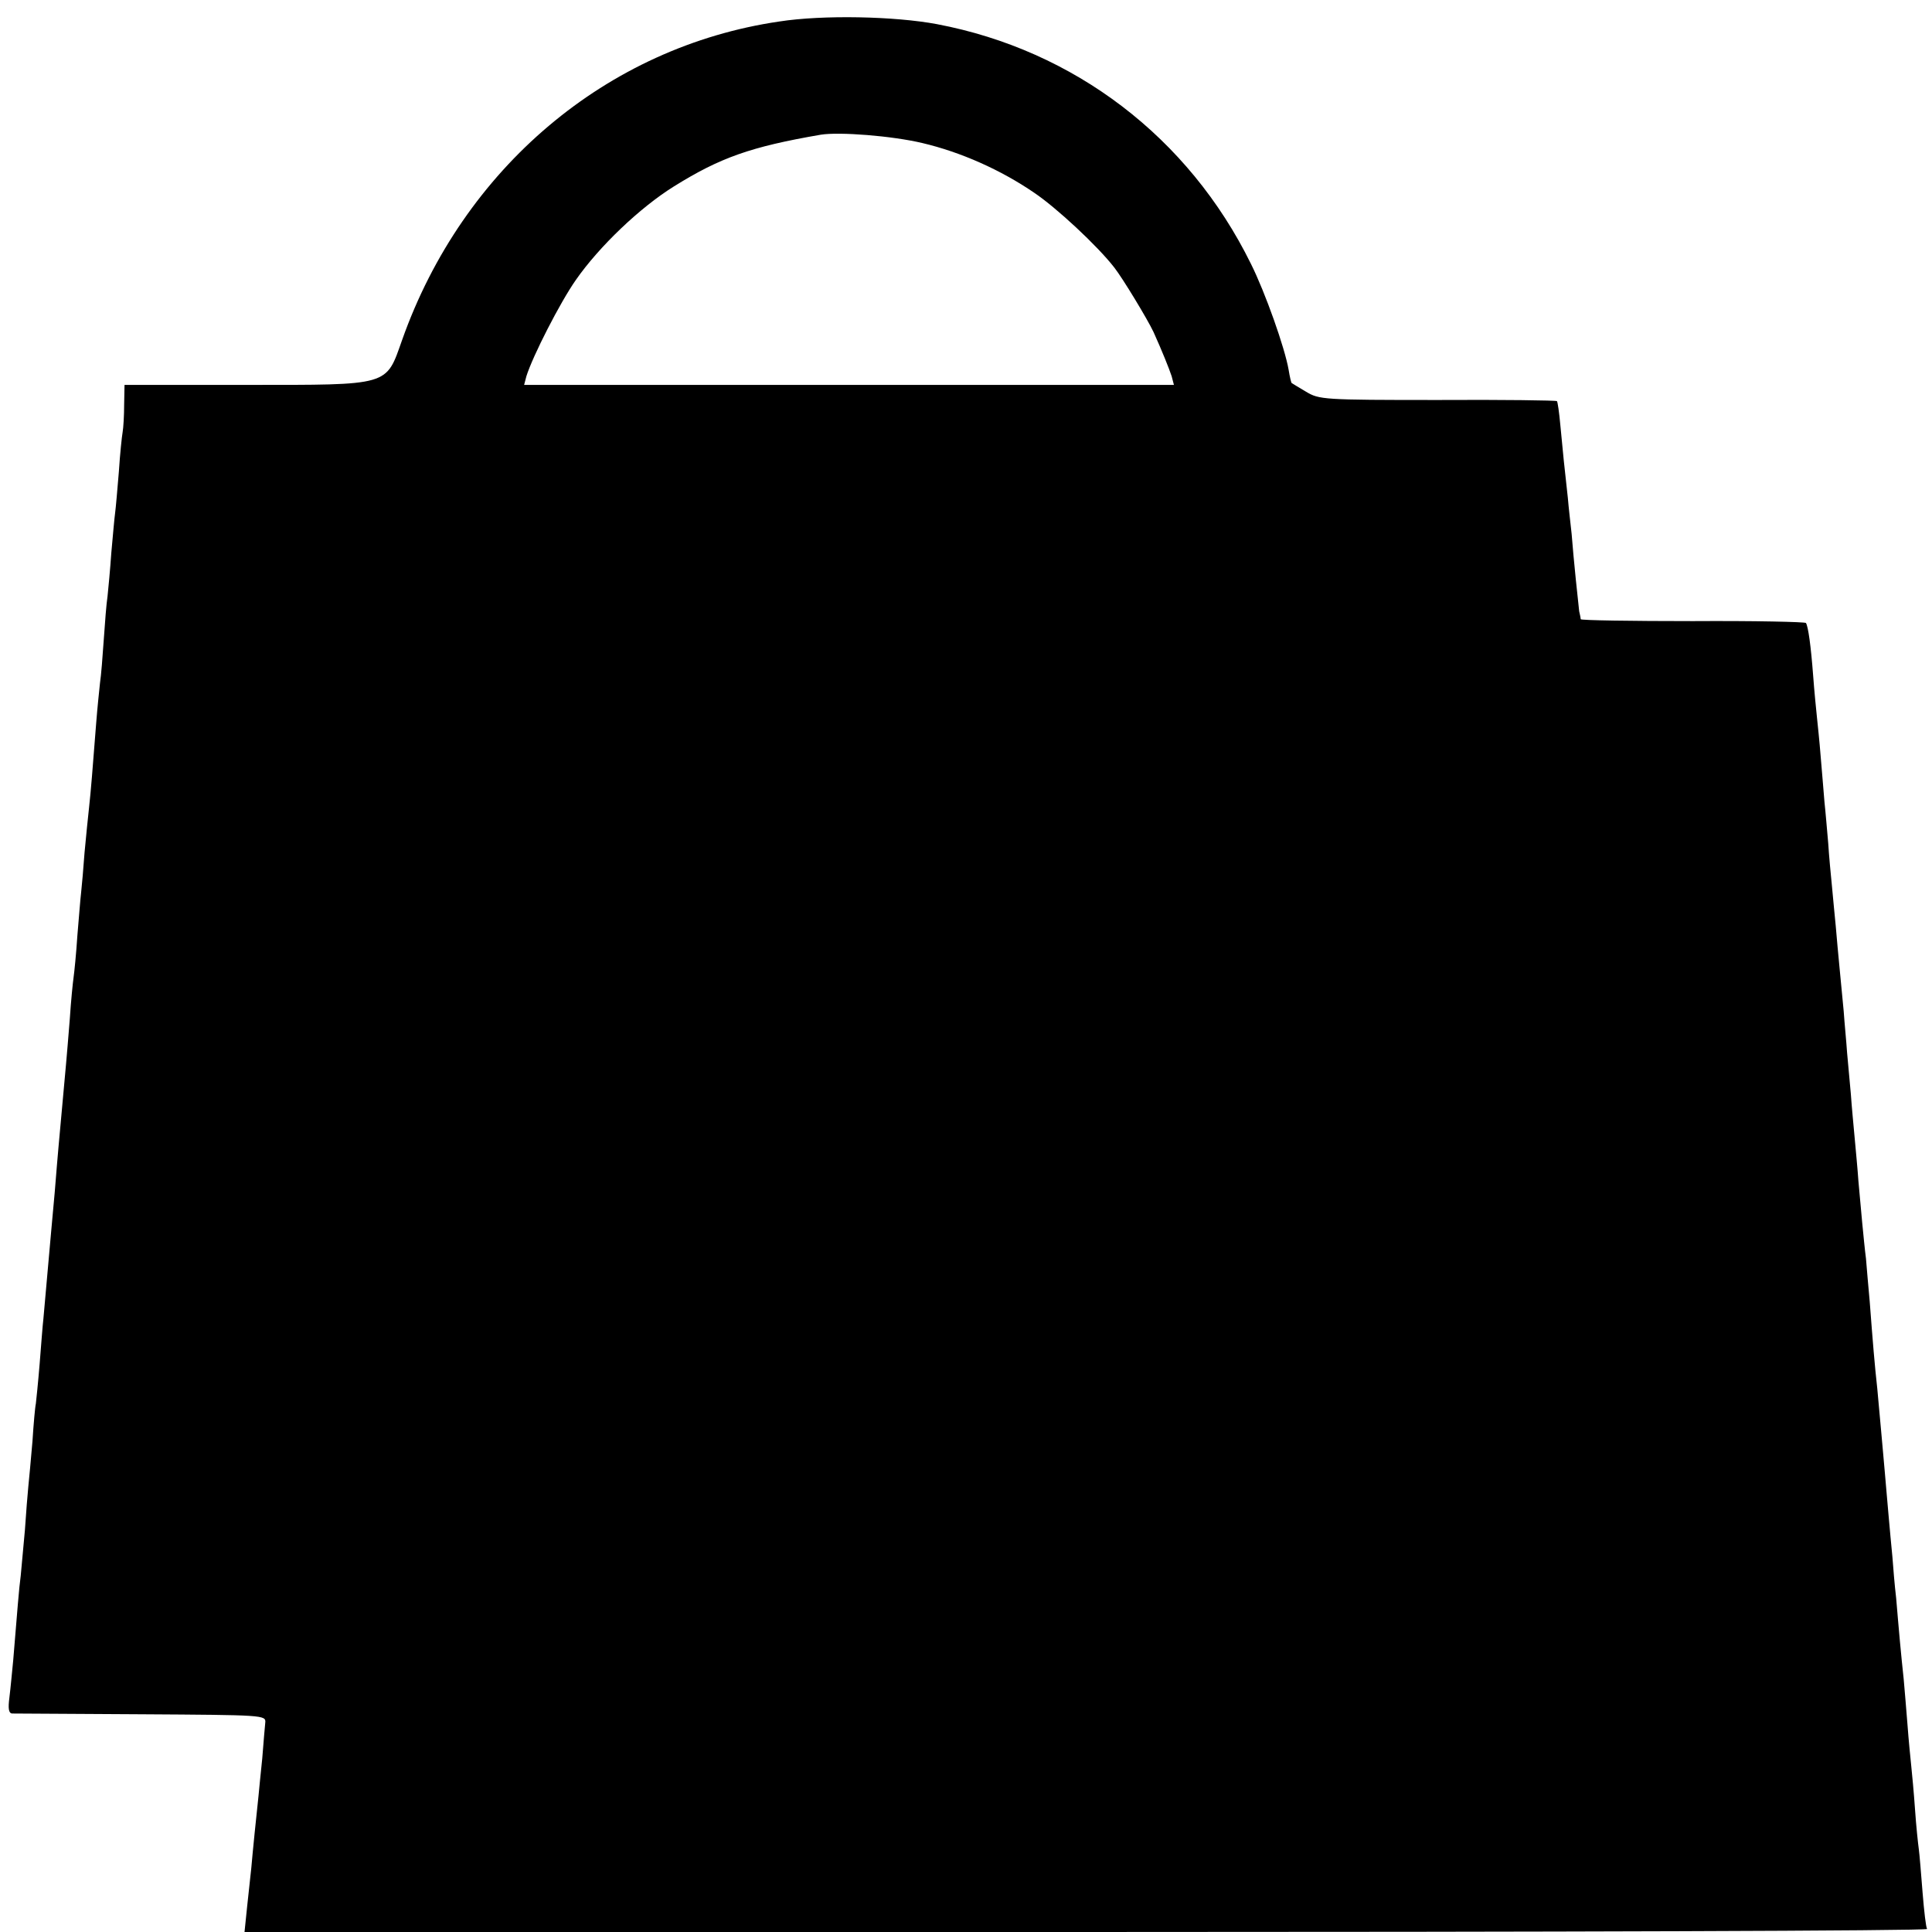
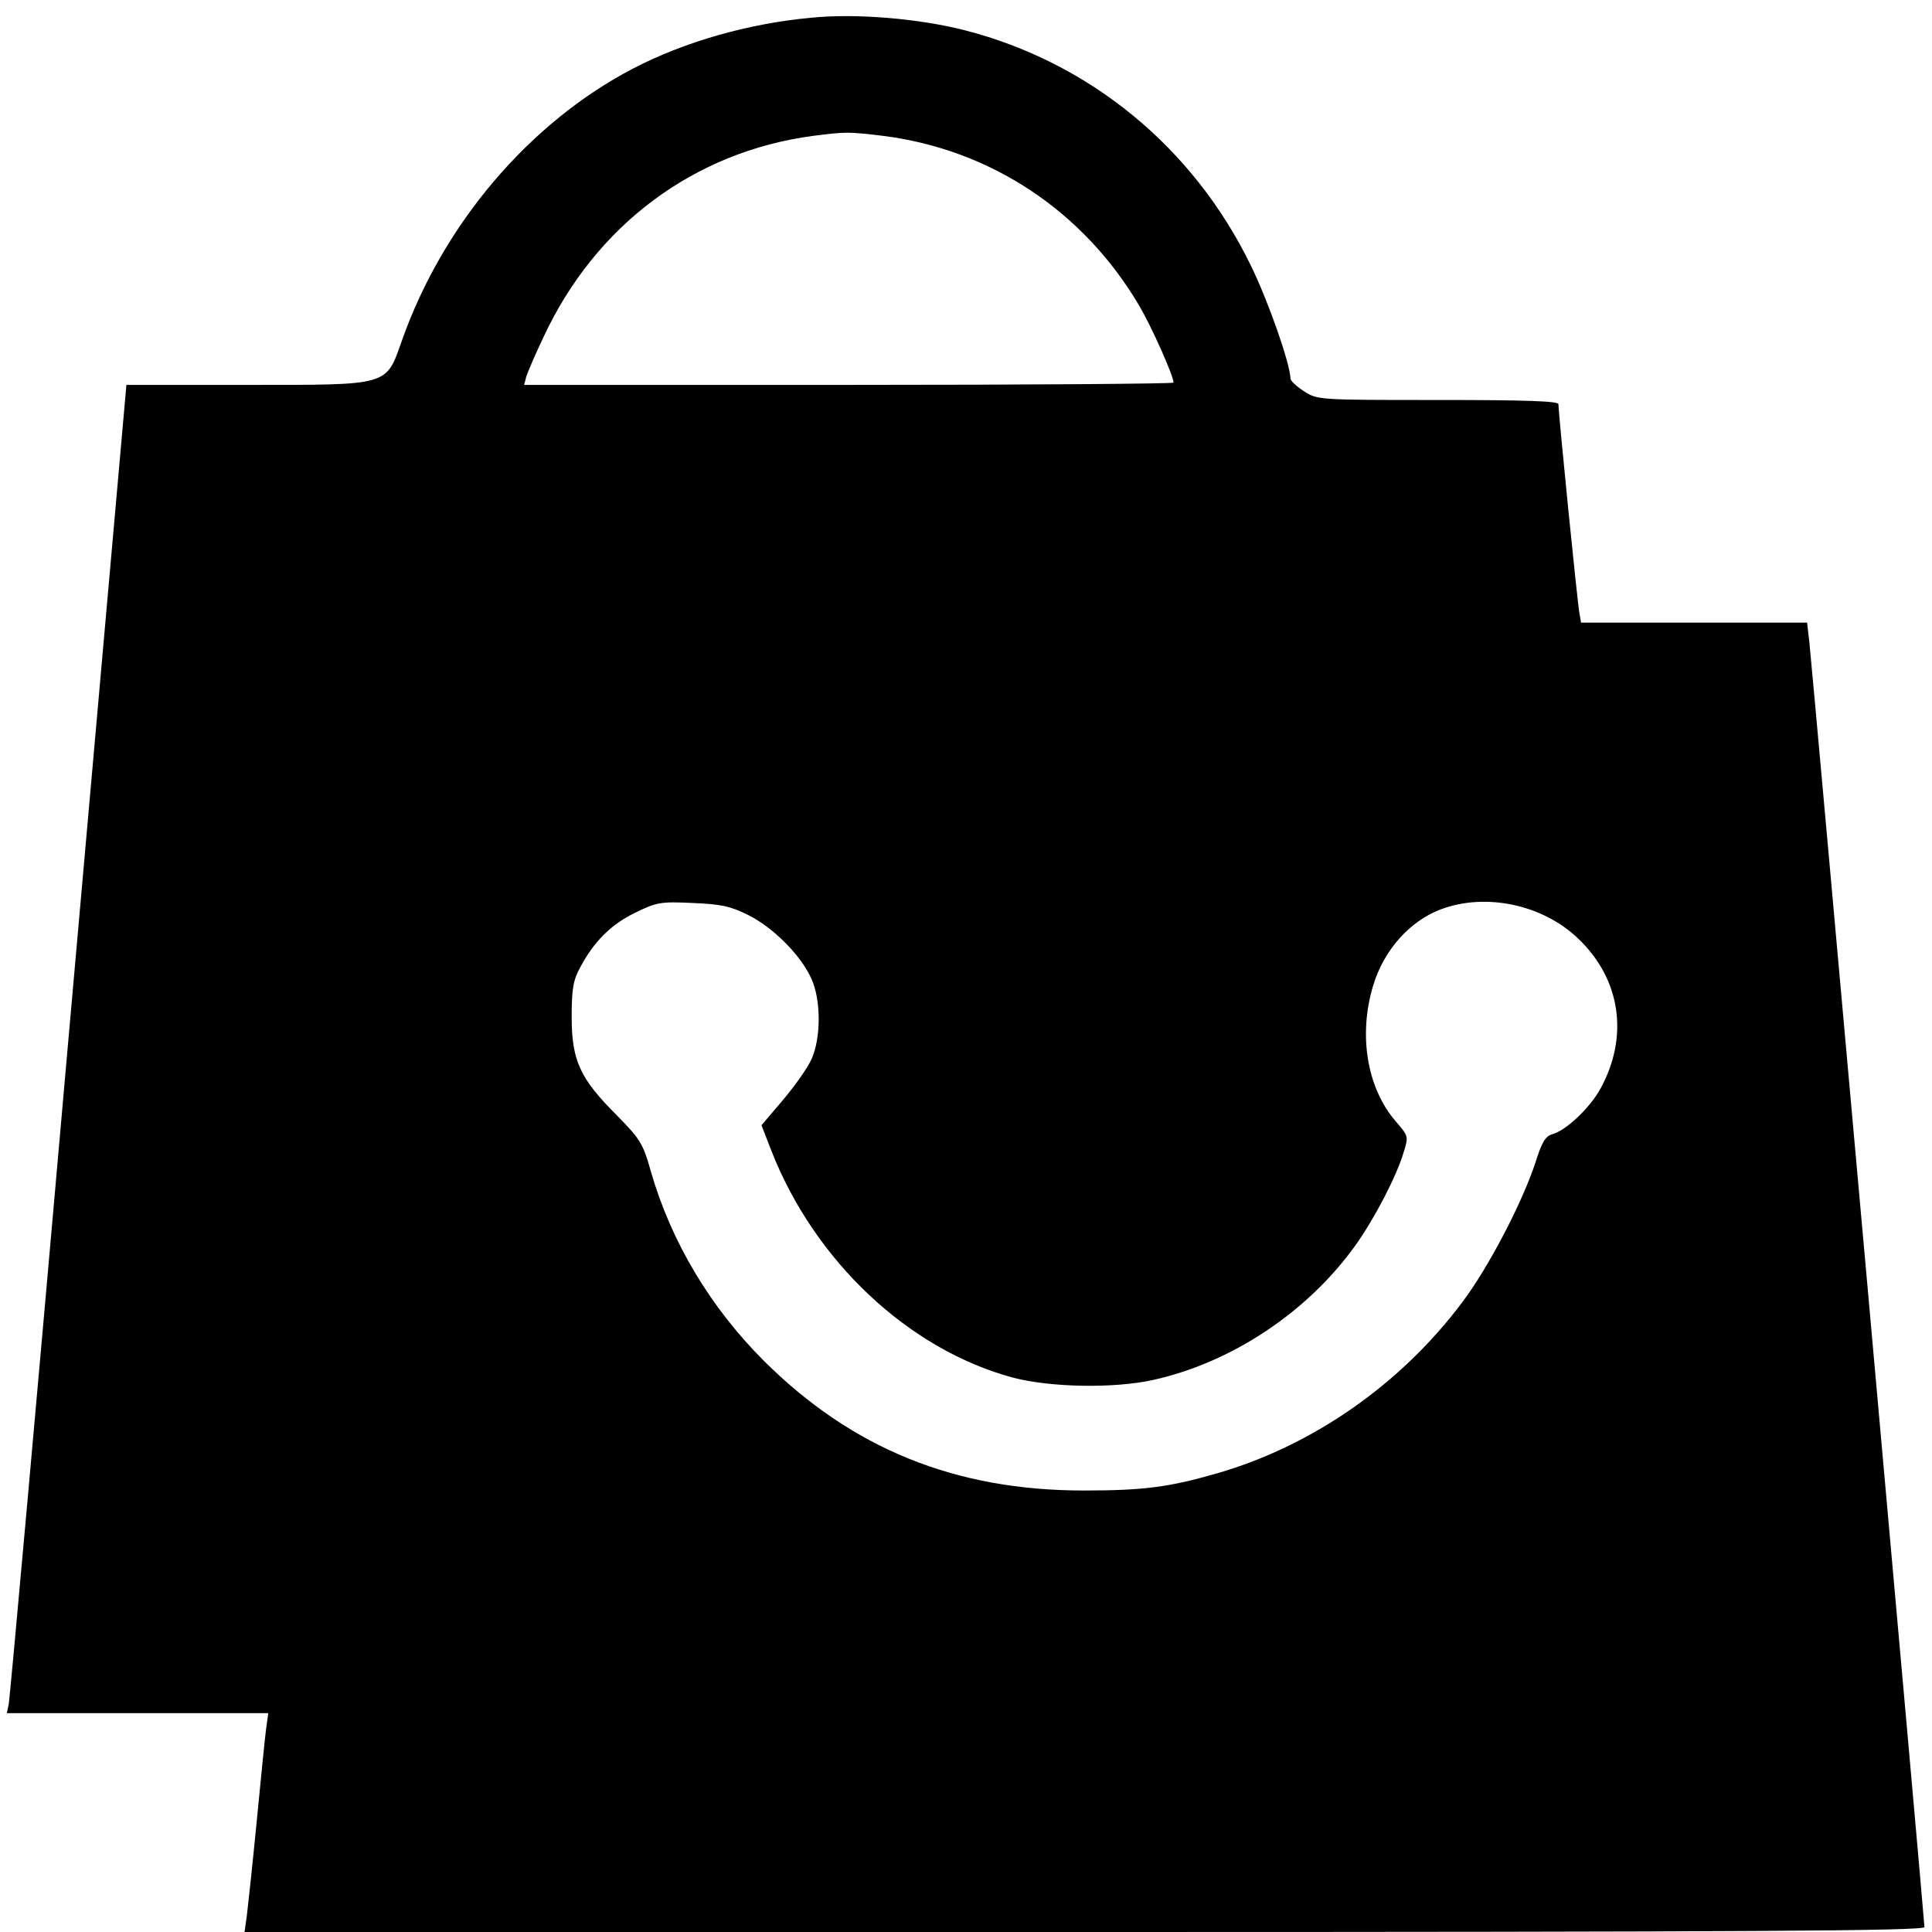
<svg xmlns="http://www.w3.org/2000/svg" version="1.0" width="512pt" height="512pt" viewBox="0 0 512 512" preserveAspectRatio="xMidYMid meet">
  <g transform="translate(0,512) scale(0.1,-0.1)" fill="#000000" stroke="none">
-     <path d="M2065 5063 c-457 -67 -838 -389 -999 -843 -44 -124 -29 -120 -414 -120 l-322 0 -1 -52 c0 -29 -2 -62 -4 -73 -2 -11 -7 -58 -10 -105 -4 -47 -8 -96 -10 -110 -2 -14 -6 -61 -10 -105 -3 -44 -8 -96 -10 -115 -3 -19 -7 -71 -10 -115 -3 -44 -7 -96 -10 -115 -2 -19 -7 -66 -10 -105 -10 -128 -14 -180 -19 -225 -3 -25 -8 -79 -12 -120 -3 -41 -7 -88 -9 -105 -2 -16 -6 -68 -10 -115 -3 -47 -8 -96 -10 -110 -2 -14 -7 -63 -10 -110 -4 -47 -8 -101 -10 -120 -2 -19 -6 -69 -10 -110 -4 -41 -8 -91 -10 -110 -2 -19 -6 -73 -10 -120 -4 -47 -9 -96 -10 -110 -2 -21 -8 -88 -20 -225 -2 -16 -6 -70 -10 -120 -4 -49 -9 -97 -10 -105 -2 -8 -6 -53 -9 -100 -4 -47 -9 -101 -11 -120 -2 -19 -6 -71 -9 -115 -4 -44 -9 -98 -11 -120 -5 -37 -9 -93 -20 -225 -3 -30 -7 -74 -10 -98 -4 -30 -2 -42 7 -43 7 0 162 -1 343 -2 323 -2 330 -2 328 -22 -1 -11 -5 -54 -8 -95 -4 -41 -9 -86 -10 -100 -5 -45 -16 -154 -19 -190 -2 -19 -7 -65 -11 -102 l-7 -68 2231 0 c1228 0 2230 3 2228 8 -3 4 -8 47 -12 97 -4 50 -8 101 -10 115 -2 14 -7 61 -10 105 -3 44 -8 96 -10 115 -2 19 -7 69 -10 110 -3 41 -8 95 -10 120 -3 25 -7 70 -10 100 -3 30 -7 82 -10 115 -4 33 -8 83 -10 110 -3 28 -7 76 -10 108 -3 31 -7 83 -10 115 -3 31 -7 82 -10 112 -3 30 -7 80 -10 110 -7 63 -12 124 -20 230 -4 41 -8 93 -10 115 -3 22 -7 65 -10 95 -3 30 -7 80 -10 110 -2 30 -7 82 -10 115 -3 33 -8 85 -10 115 -3 30 -7 80 -10 110 -2 30 -7 80 -9 110 -3 30 -8 82 -11 115 -3 33 -8 83 -10 110 -3 28 -7 75 -10 105 -3 30 -8 82 -10 115 -3 33 -7 83 -10 110 -2 28 -7 82 -10 120 -3 39 -8 86 -10 105 -2 19 -7 69 -10 110 -6 79 -13 129 -19 139 -2 3 -137 6 -300 5 -163 0 -296 2 -297 5 0 3 -2 13 -4 21 -1 8 -5 47 -9 85 -4 39 -9 93 -11 120 -3 28 -8 70 -10 95 -8 70 -14 129 -20 194 -3 33 -7 61 -9 63 -2 2 -144 4 -316 3 -304 0 -314 1 -349 22 -20 12 -37 22 -38 23 -1 0 -5 16 -8 35 -10 58 -62 205 -100 281 -165 335 -468 566 -832 635 -112 21 -302 25 -418 7z m379 -322 c102 -24 208 -71 297 -132 58 -39 167 -140 212 -198 22 -28 88 -137 104 -171 23 -51 41 -96 48 -117 l6 -23 -861 0 -861 0 6 23 c17 54 89 195 131 255 62 89 170 192 260 248 122 76 203 105 389 137 49 8 189 -3 269 -22z" />
+     <path d="M2150 5073 c-166 -15 -337 -64 -473 -135 -274 -143 -502 -411 -611 -718 -44 -124 -29 -120 -412 -120 l-319 0 -154 -1738 c-84 -955 -155 -1747 -158 -1759 l-5 -23 347 0 346 0 -6 -43 c-3 -23 -14 -134 -25 -247 -11 -113 -23 -224 -26 -248 l-6 -42 2226 0 c1774 0 2226 3 2226 13 0 18 -298 3343 -305 3405 l-6 52 -300 0 -299 0 -4 23 c-5 21 -56 532 -56 556 0 8 -86 11 -319 11 -314 0 -320 0 -355 23 -19 12 -35 27 -36 33 -1 41 -59 206 -105 300 -152 313 -427 539 -759 624 -121 31 -289 45 -406 33z m190 -313 c285 -36 531 -199 679 -450 33 -56 91 -186 91 -204 0 -3 -387 -6 -861 -6 l-860 0 6 23 c4 12 24 59 45 103 138 297 399 492 715 534 87 11 92 11 185 0z m-357 -2065 c66 -33 139 -106 167 -168 26 -56 26 -157 1 -213 -10 -23 -44 -71 -76 -109 l-57 -67 26 -67 c115 -294 365 -528 641 -602 100 -26 267 -29 371 -6 208 46 410 180 537 358 51 72 109 184 127 246 13 41 12 43 -20 80 -77 88 -101 229 -61 361 28 94 97 171 179 202 119 45 271 13 365 -78 112 -107 134 -258 59 -396 -28 -52 -93 -113 -129 -122 -17 -5 -27 -21 -43 -72 -35 -108 -125 -280 -194 -372 -163 -218 -397 -381 -649 -454 -128 -37 -195 -46 -355 -46 -341 0 -614 111 -848 344 -141 141 -245 314 -299 501 -21 75 -28 86 -92 151 -96 96 -118 144 -118 259 0 74 4 98 23 132 36 68 82 114 147 145 55 27 67 29 150 25 74 -3 100 -8 148 -32z" />
  </g>
</svg>
